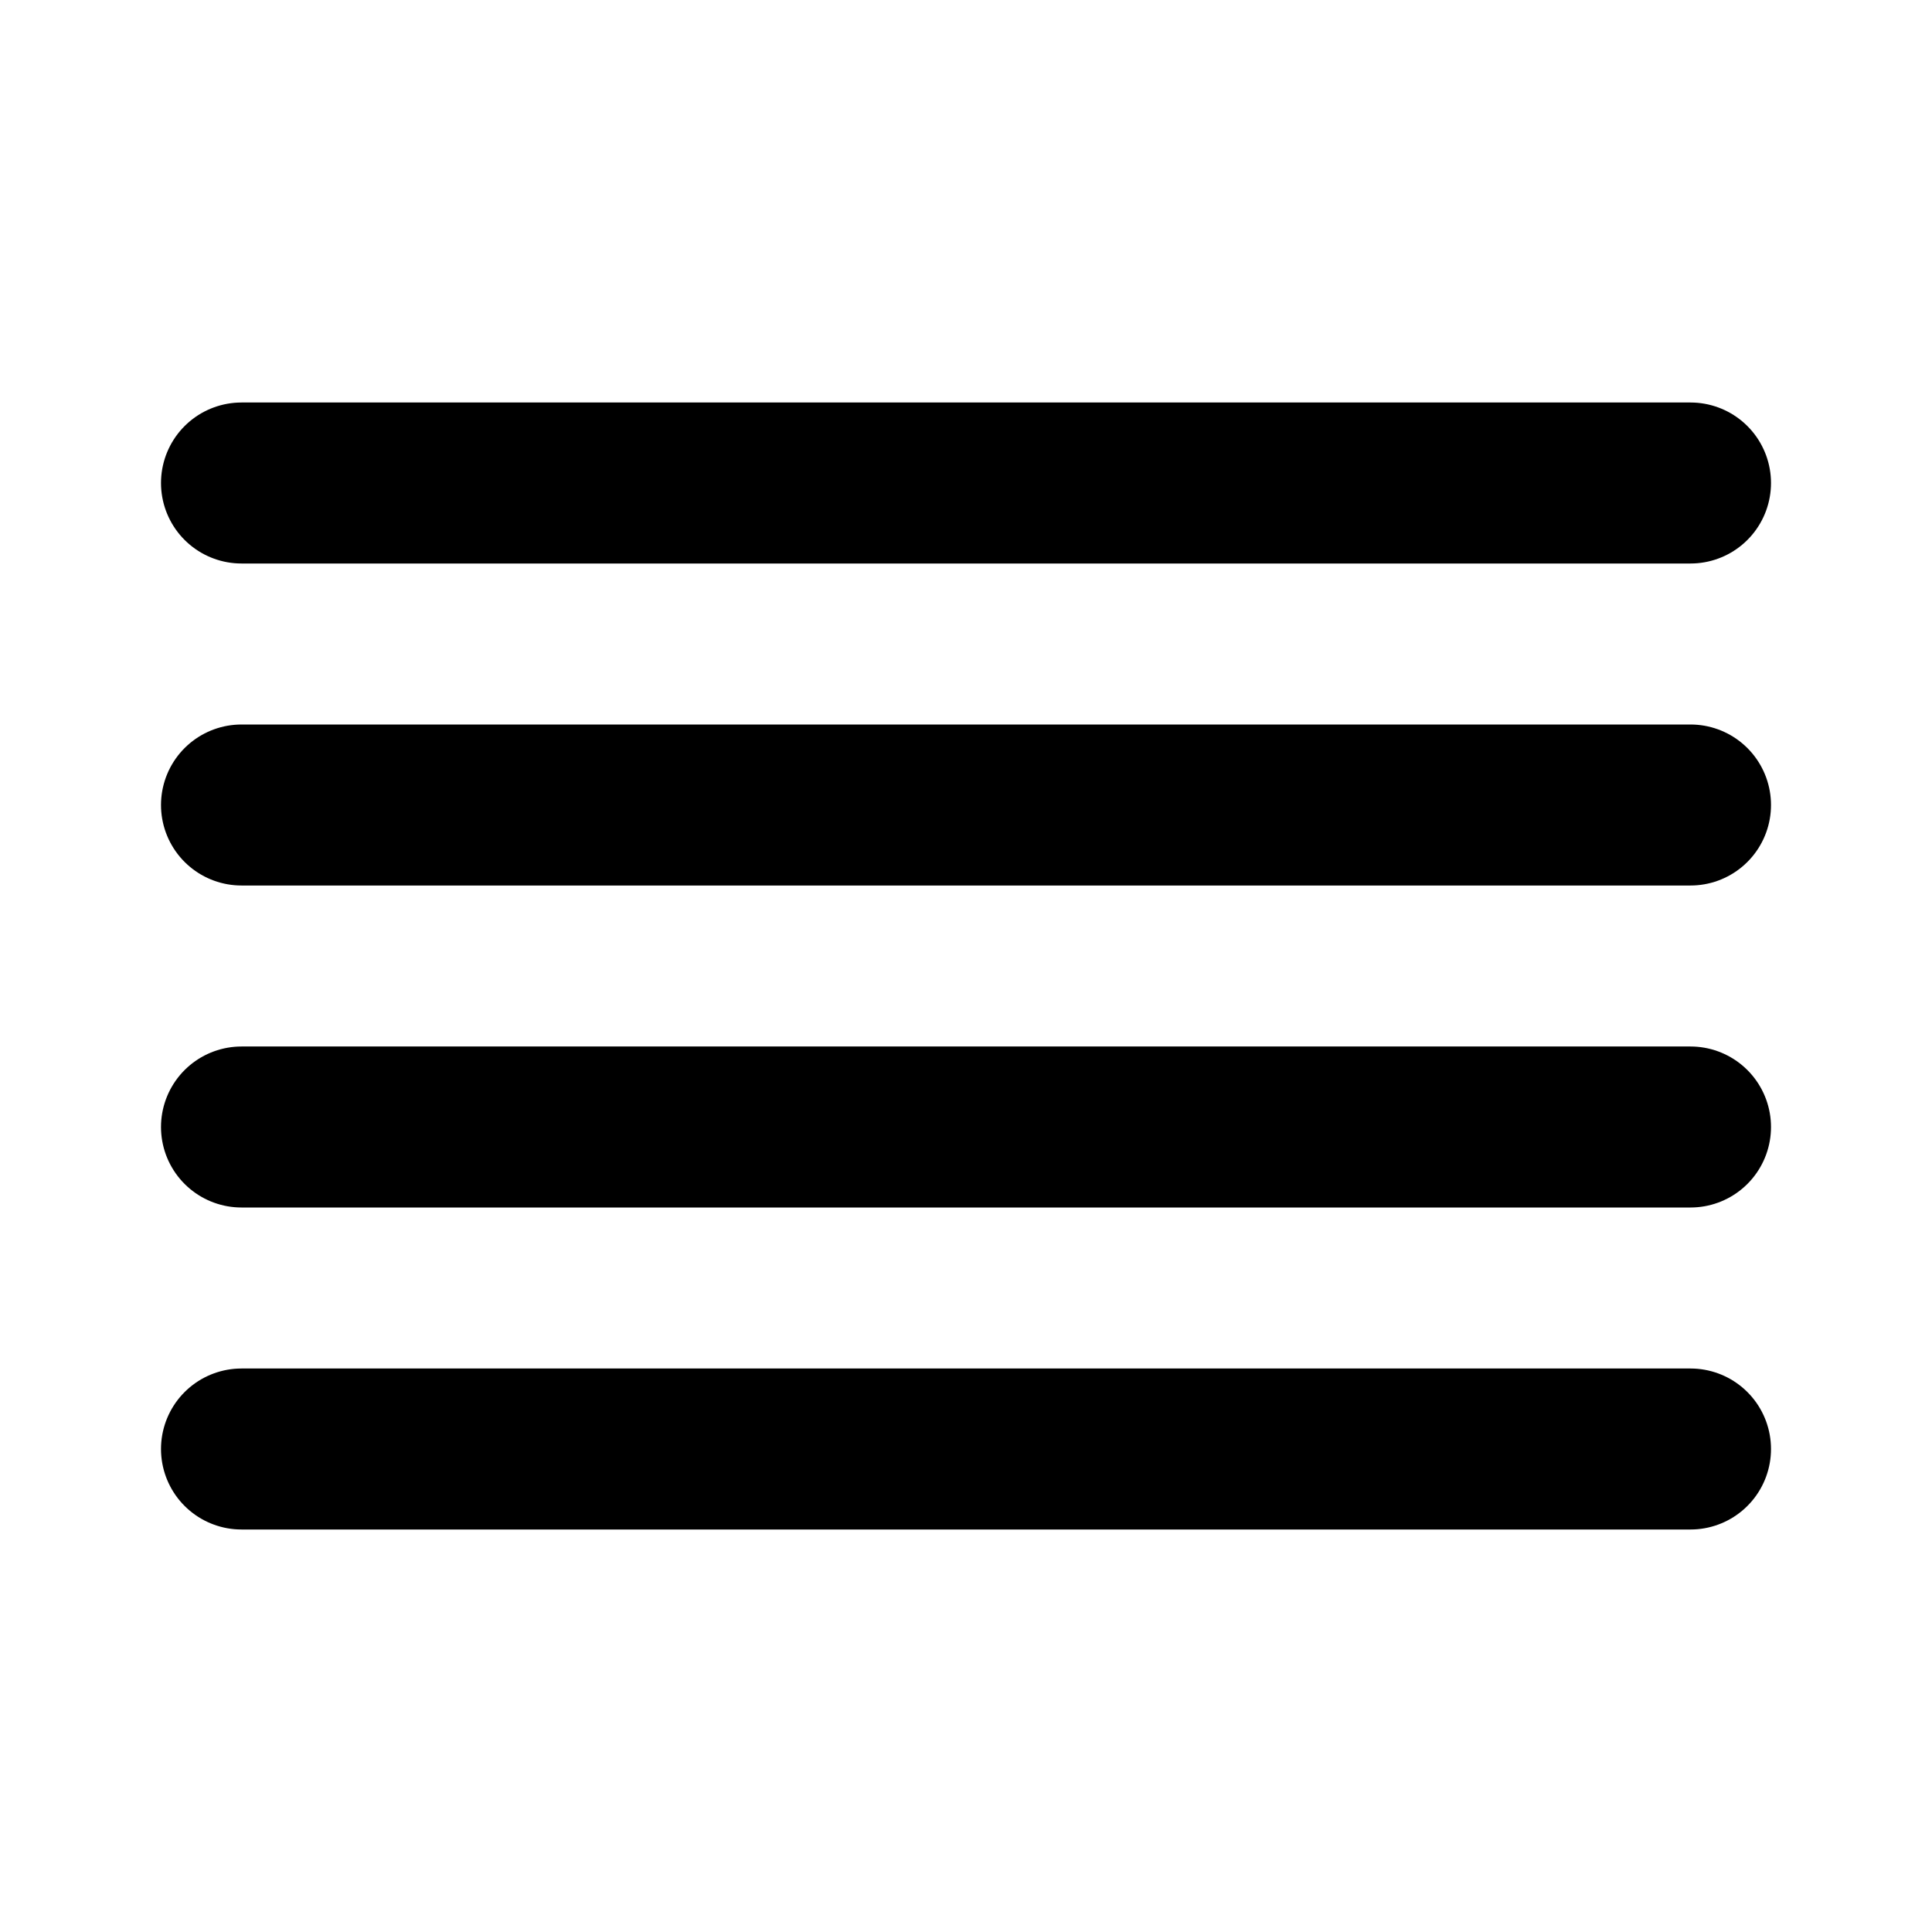
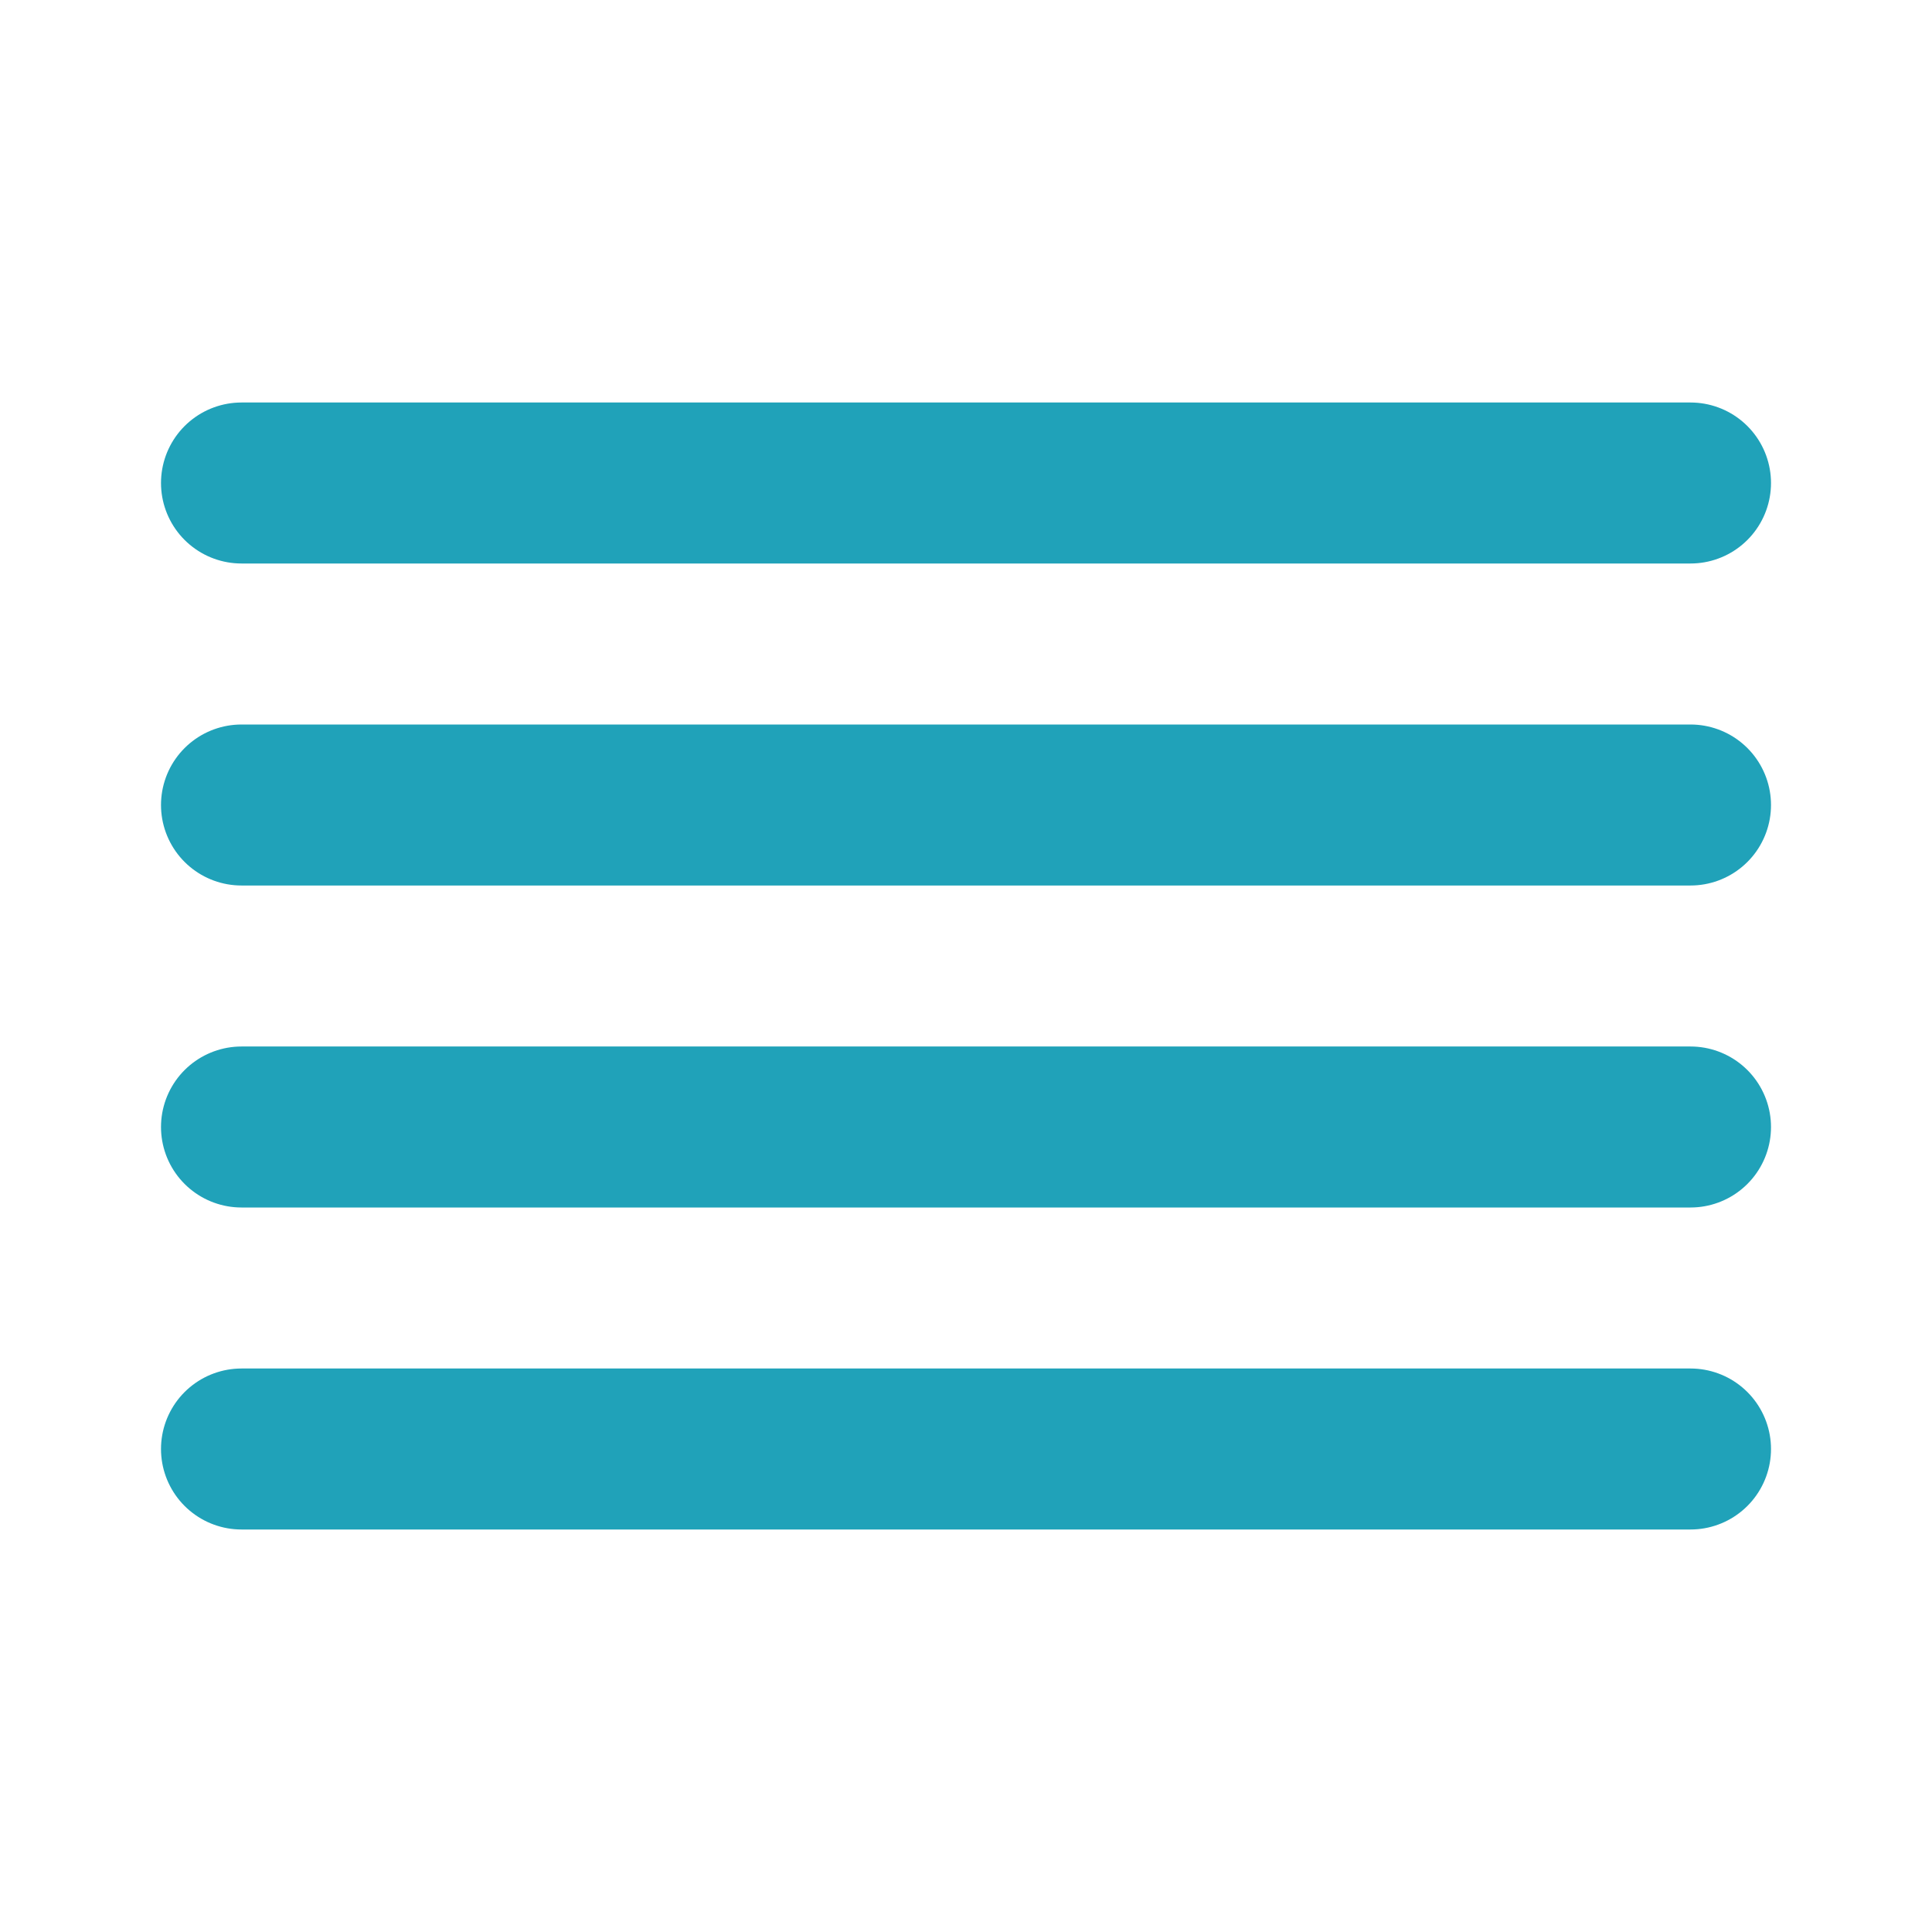
- <svg xmlns="http://www.w3.org/2000/svg" width="24" height="24" viewBox="0 0 24 24" fill="none" stroke="currentColor" stroke-width="2" stroke-linecap="round" stroke-linejoin="round" class="feather feather-align-justify">
-   <line x1="21" y1="10" x2="3" y2="10" />
-   <line x1="21" y1="6" x2="3" y2="6" />
-   <line x1="21" y1="14" x2="3" y2="14" />
-   <line x1="21" y1="18" x2="3" y2="18" />
+ <svg xmlns="http://www.w3.org/2000/svg" width="24" height="24" viewBox="0 0 24 24" fill="none">
+   <path d="M21 10H3" stroke="#20A2B9" stroke-width="2" stroke-linecap="round" stroke-linejoin="round" />
+   <path d="M21 6H3" stroke="#20A2B9" stroke-width="2" stroke-linecap="round" stroke-linejoin="round" />
+   <path d="M21 14H3" stroke="#20A2B9" stroke-width="2" stroke-linecap="round" stroke-linejoin="round" />
+   <path d="M21 18H3" stroke="#20A2B9" stroke-width="2" stroke-linecap="round" stroke-linejoin="round" />
</svg>
